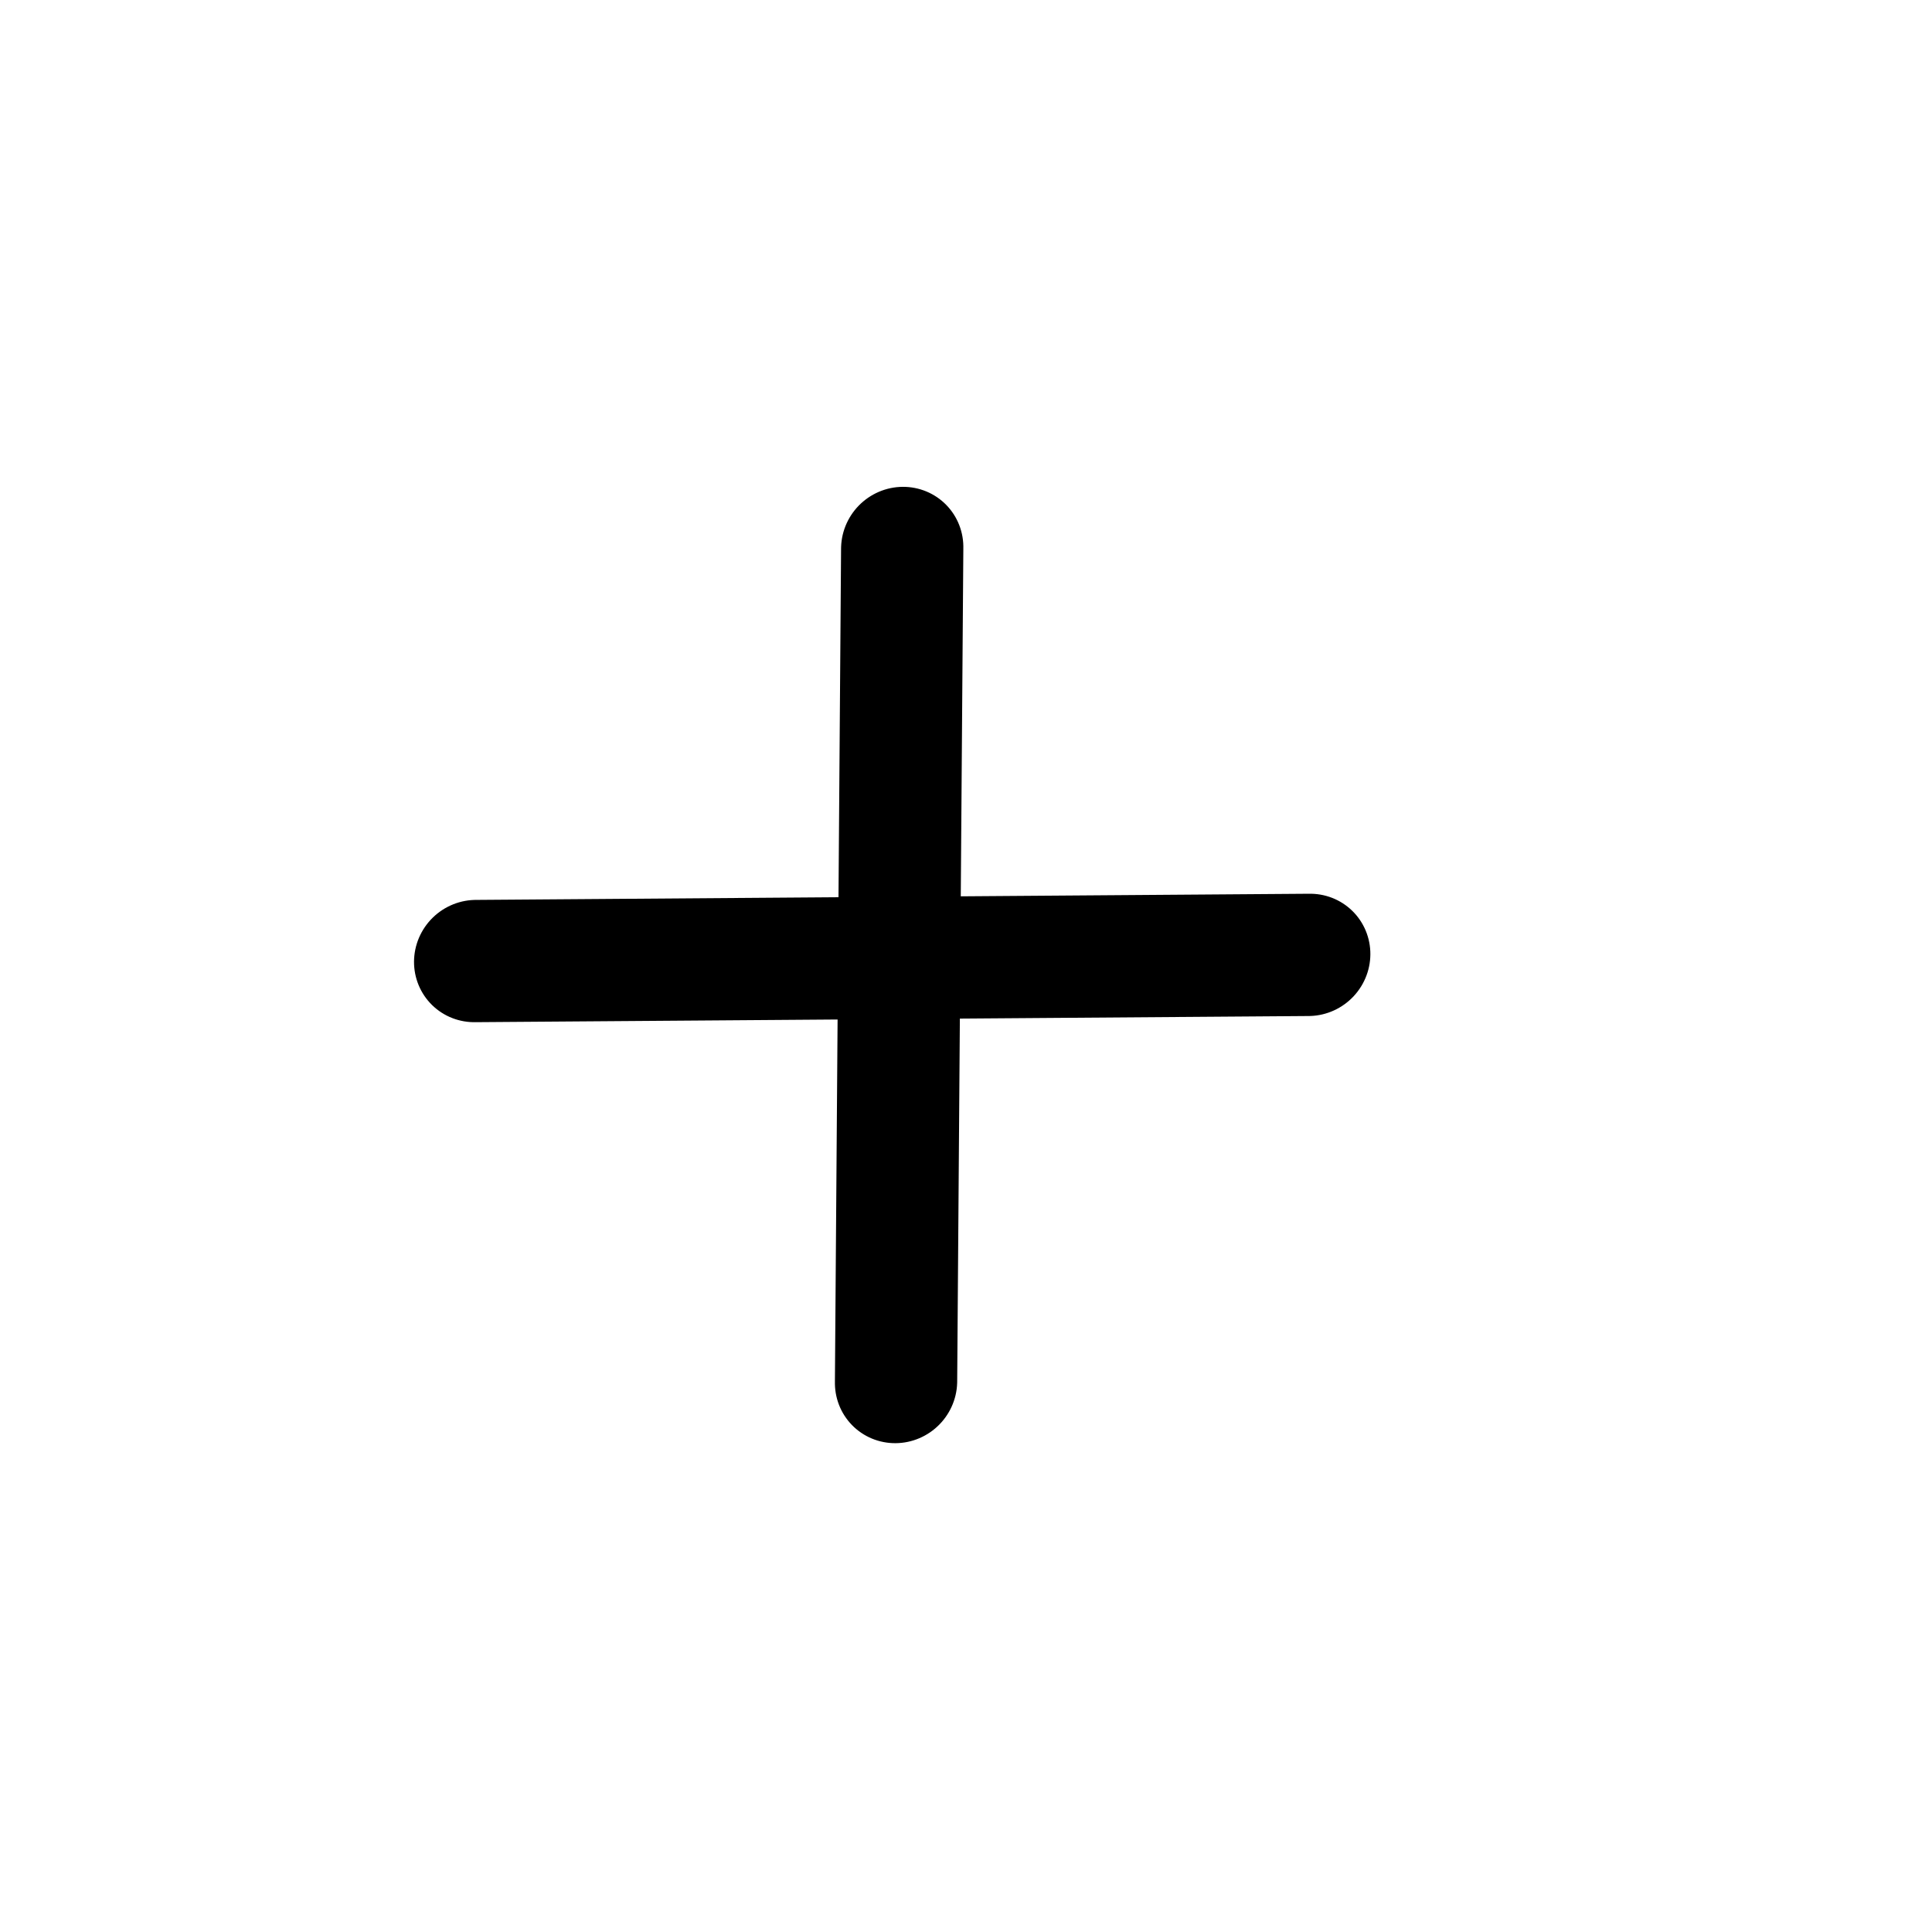
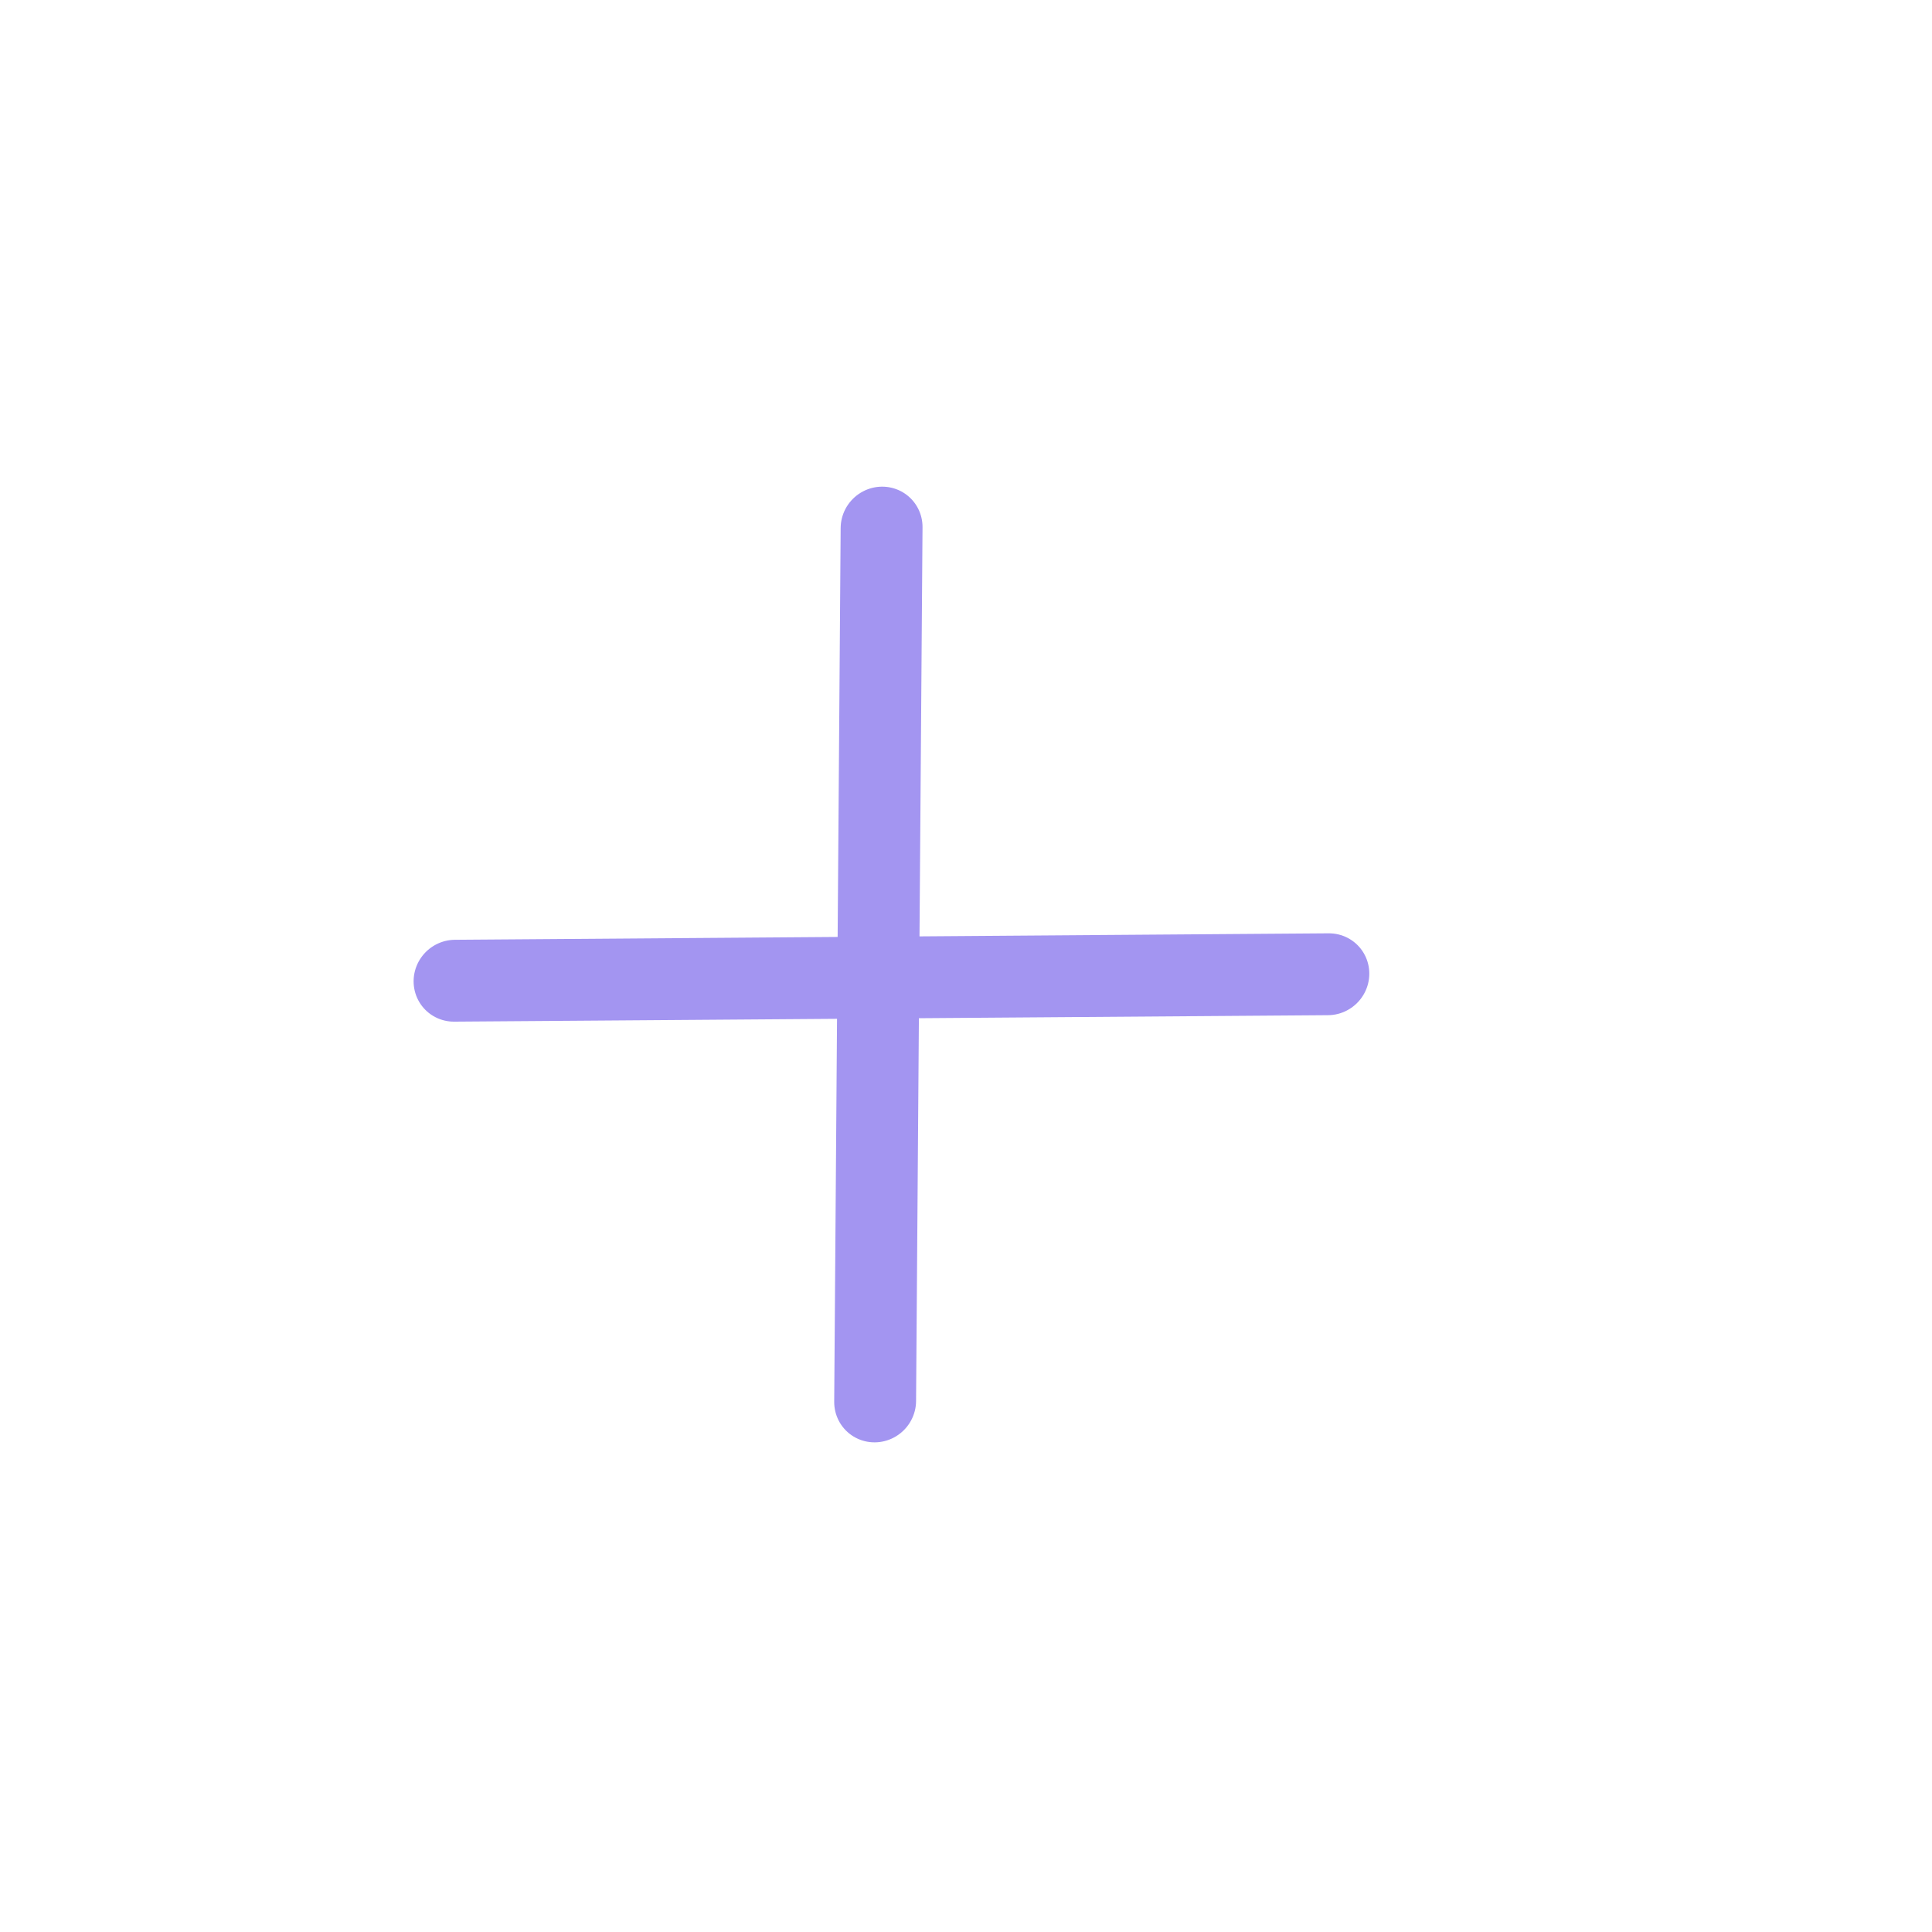
- <svg xmlns="http://www.w3.org/2000/svg" width="79" height="79" viewBox="0 0 79 79" fill="none">
-   <line x1="2.5" y1="-2.5" x2="36.606" y2="-2.5" transform="matrix(-0.00739205 0.999973 -0.999973 0.00739205 34.4102 19.9253)" stroke="black" stroke-width="5" stroke-linecap="round" />
-   <line x1="2.5" y1="-2.5" x2="36.606" y2="-2.5" transform="matrix(0.999973 -0.00739205 -0.00739205 0.999973 16.9111 41.8159)" stroke="black" stroke-width="5" stroke-linecap="round" />
+ <svg xmlns="http://www.w3.org/2000/svg" width="118" height="118" viewBox="0 0 118 118" fill="none">
+   <line x1="2.5" y1="-2.5" x2="55.872" y2="-2.5" transform="matrix(-0.00739205 0.999973 -0.999973 0.00739205 51.3633 29.7419)" stroke="#A395F1" stroke-width="5" stroke-linecap="round" />
+   <line x1="2.5" y1="-2.5" x2="55.872" y2="-2.5" transform="matrix(0.999973 -0.00739214 -0.00739214 0.999973 25.2432 62.4173)" stroke="#A395F1" stroke-width="5" stroke-linecap="round" />
</svg>
